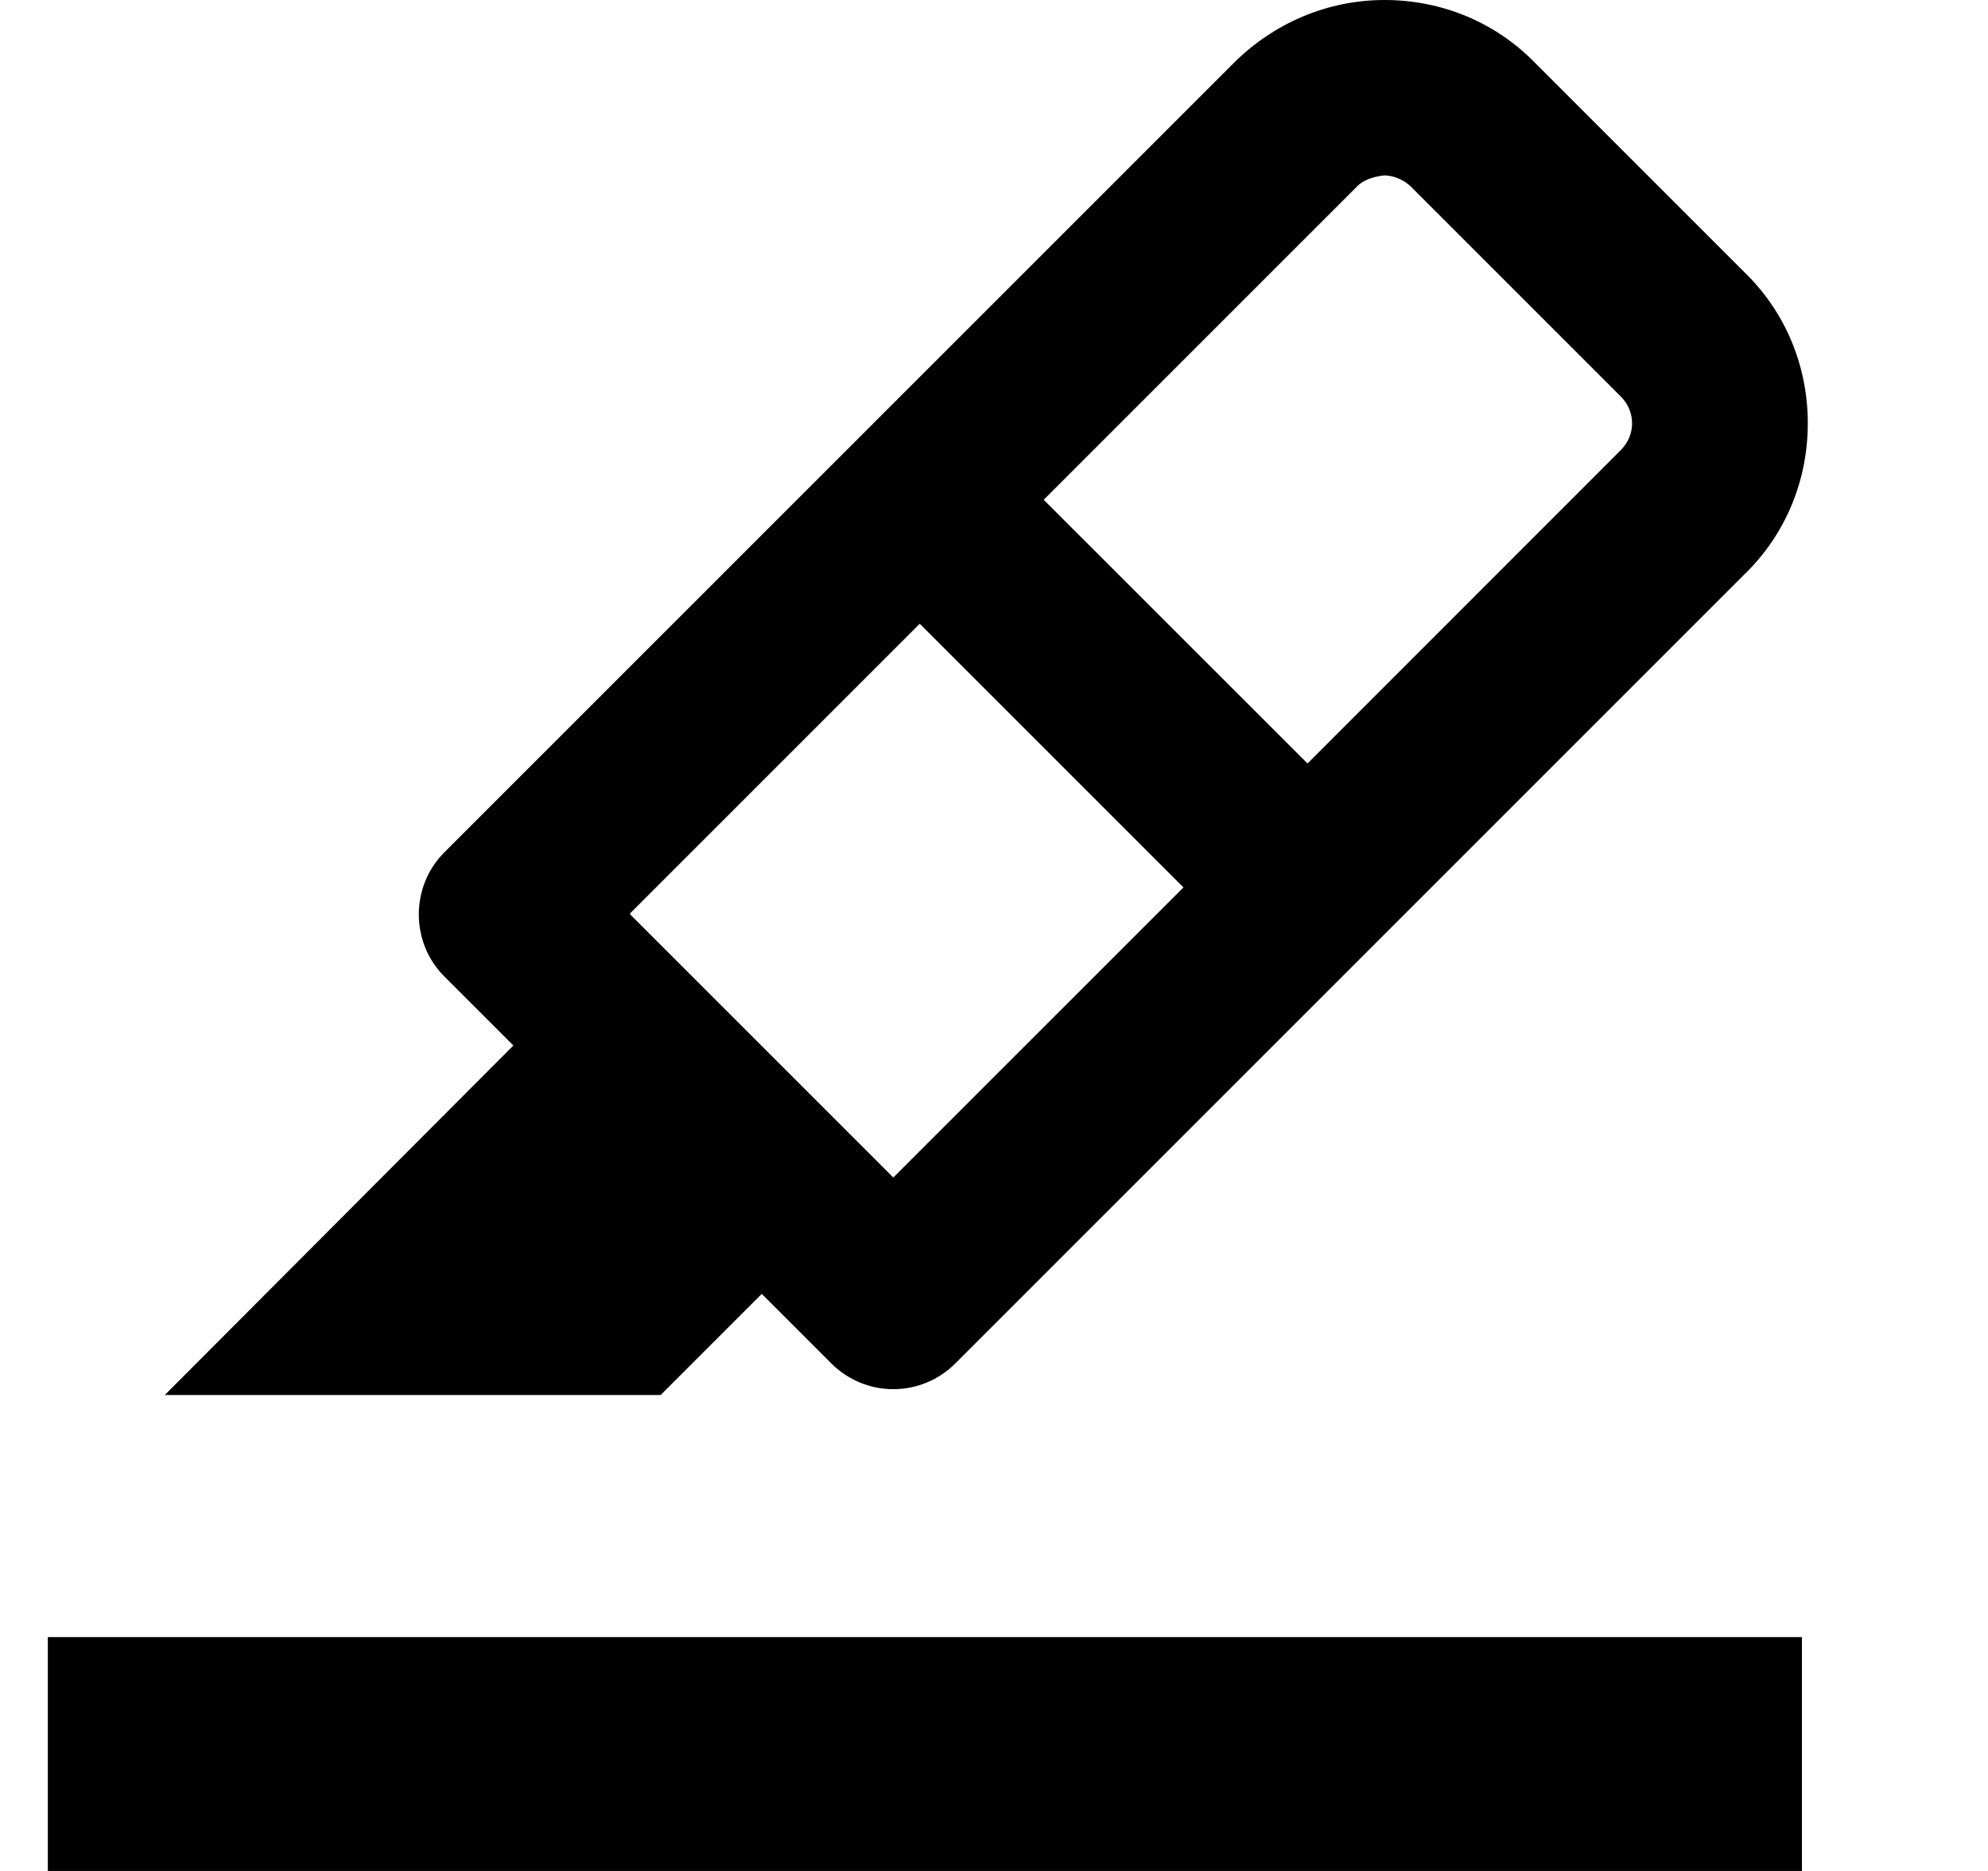
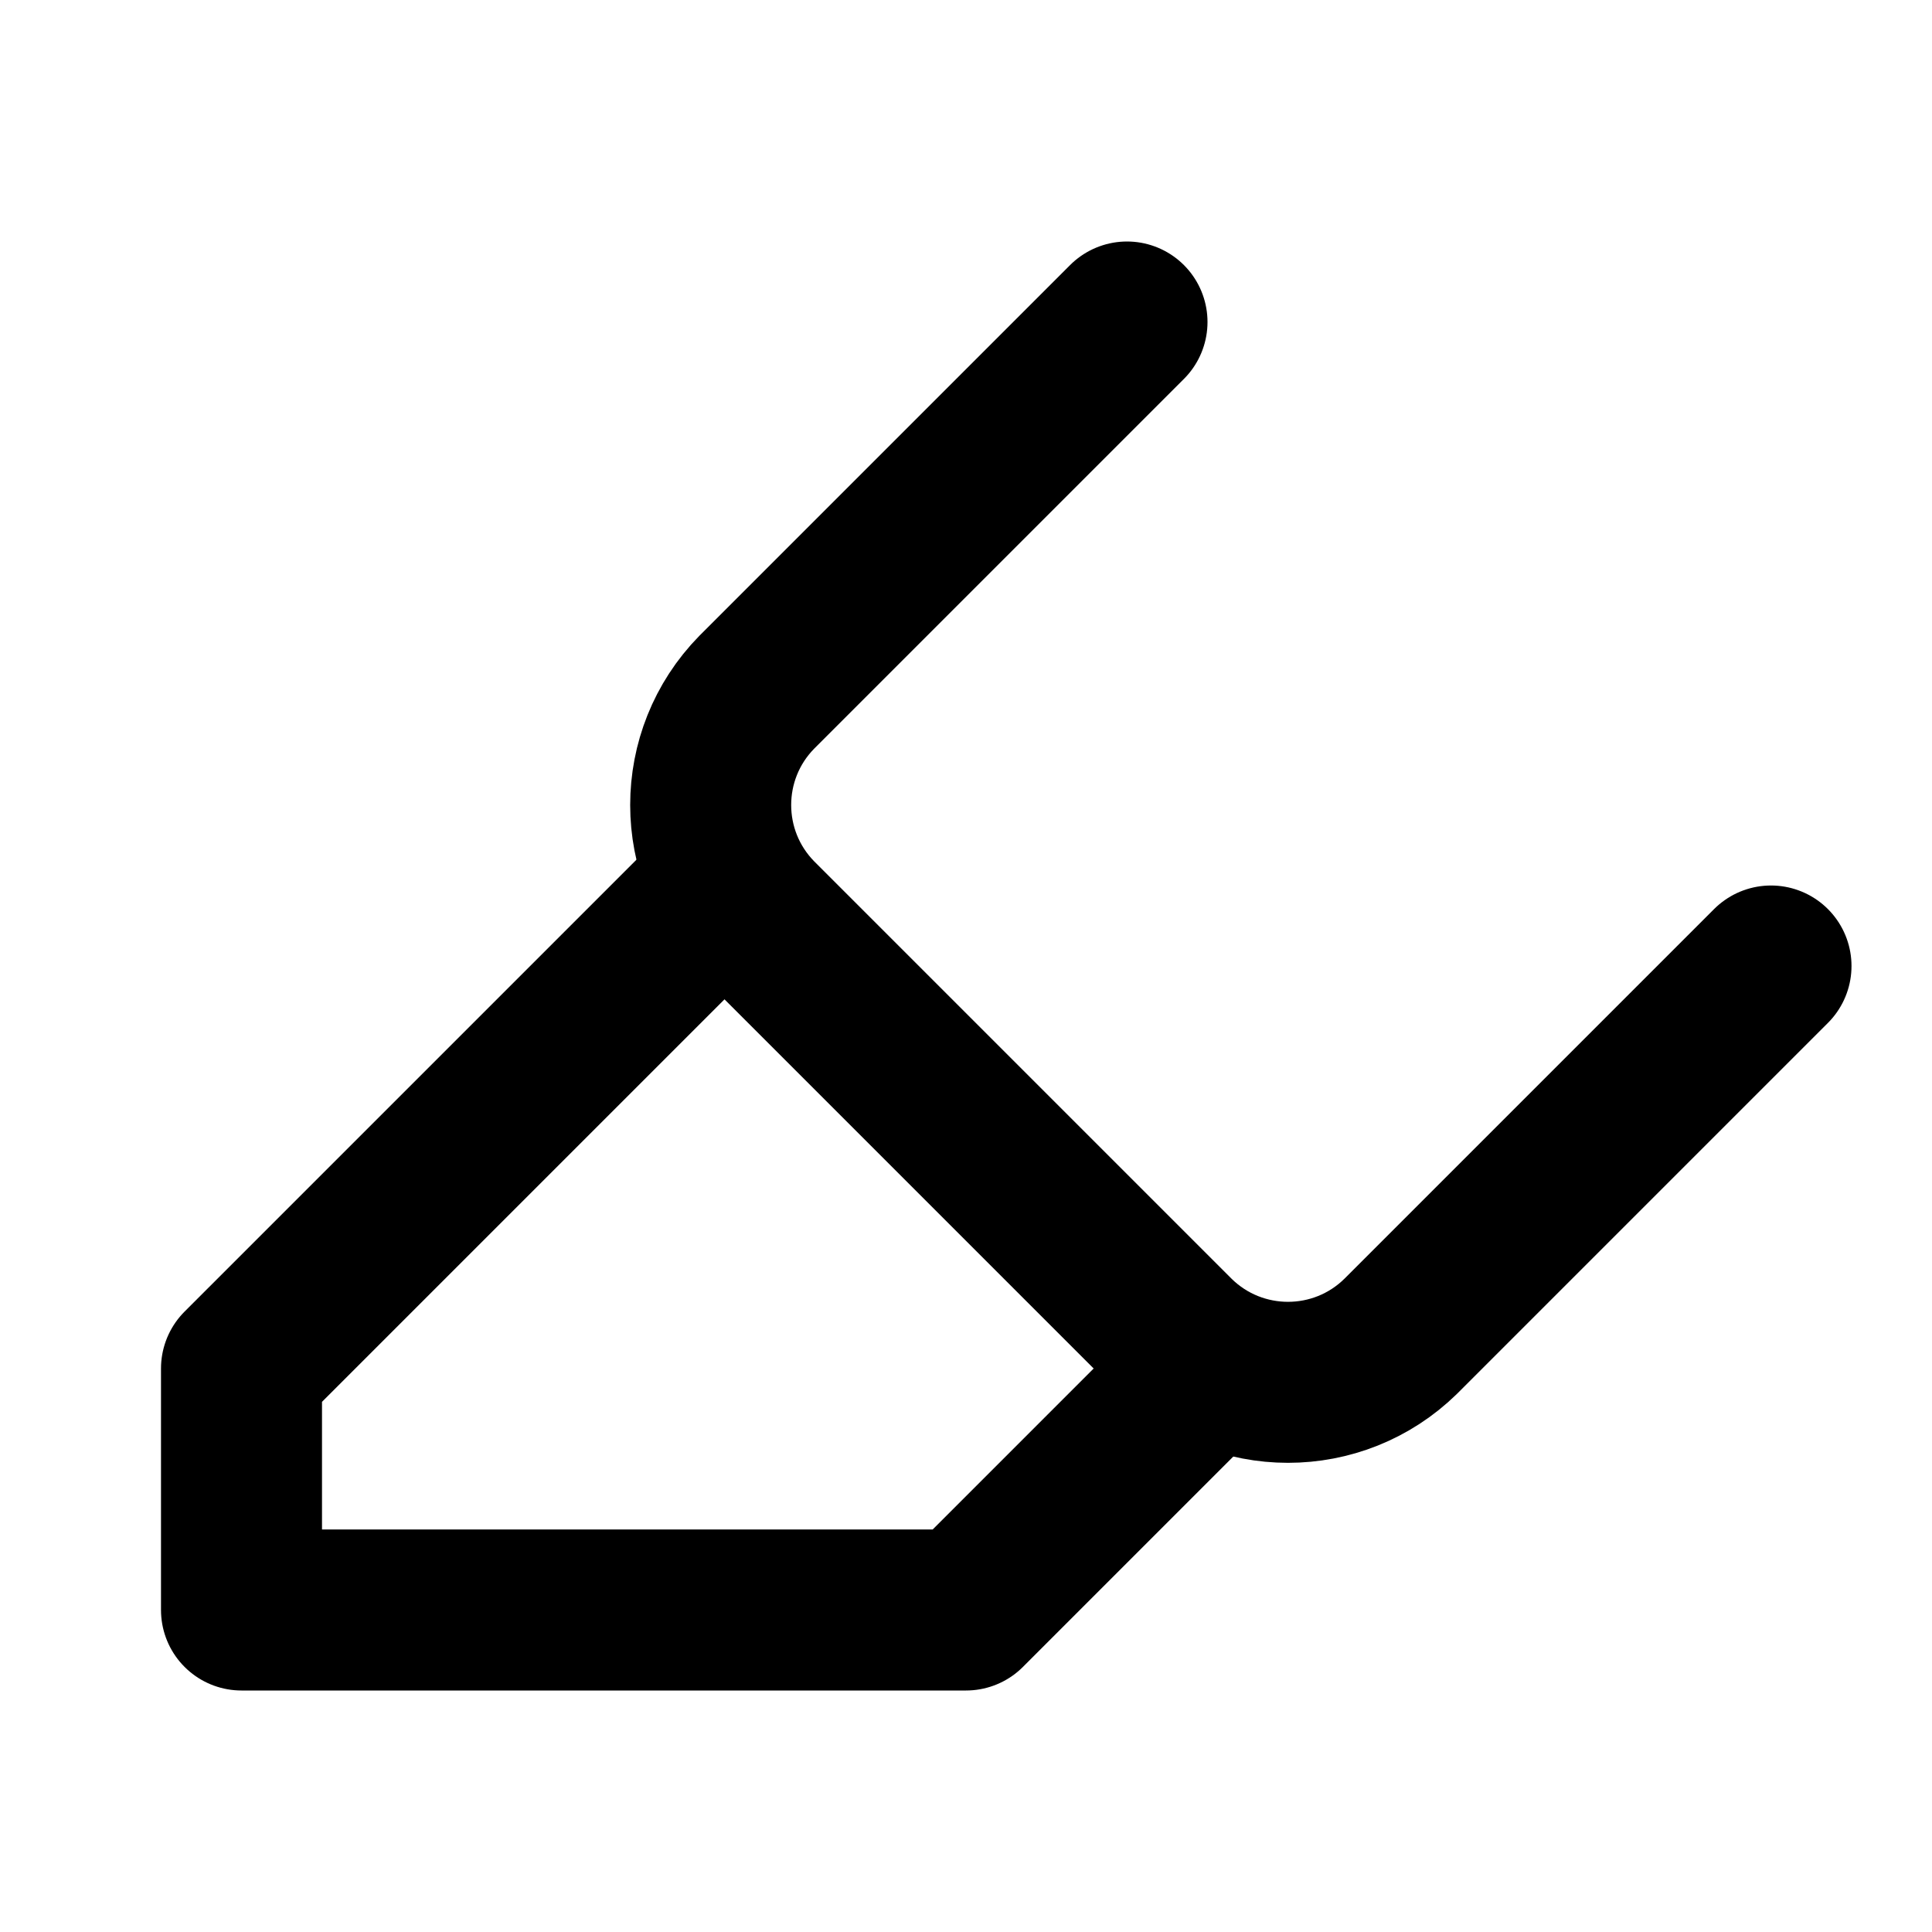
- <svg xmlns="http://www.w3.org/2000/svg" width="17" height="16" viewBox="0 0 17 16" fill="none">
-   <g>
-     <path fill-rule="evenodd" clip-rule="evenodd" d="M7.109 11.66C7.249 11.8 7.439 11.88 7.639 11.88C7.839 11.88 8.029 11.8 8.169 11.66L14.919 4.91C15.269 4.57 15.459 4.11 15.459 3.62C15.459 3.13 15.269 2.67 14.919 2.33L13.129 0.54C12.789 0.19 12.329 0 11.839 0C11.349 0 10.889 0.2 10.549 0.54L3.799 7.29C3.509 7.58 3.509 8.06 3.799 8.35L4.39 8.941L1.409 11.93H5.649L6.514 11.065L7.109 11.66ZM7.639 10.07L5.389 7.82V7.81L7.865 5.334L10.12 7.589L7.639 10.07ZM11.181 6.529L13.859 3.85C13.989 3.72 13.989 3.52 13.859 3.39L12.069 1.6C11.989 1.52 11.889 1.5 11.839 1.5C11.839 1.5 11.689 1.51 11.609 1.59L8.925 4.274L11.181 6.529Z" fill="#000" />
-     <path d="M0.409 14H15.409V16H0.409V14Z" fill="#000" />
-   </g>
+ <svg xmlns="http://www.w3.org/2000/svg" width="24" height="24" viewBox="0 0 24 24" fill="none" stroke="currentColor" stroke-width="2" stroke-linecap="round" stroke-linejoin="round" class="lucide lucide-highlighter-icon lucide-highlighter">
+   <path d="m9 11-6 6v3h9l3-3" />
+   <path d="m22 12-4.6 4.6a2 2 0 0 1-2.8 0l-5.2-5.2a2 2 0 0 1 0-2.8L14 4" />
</svg>
